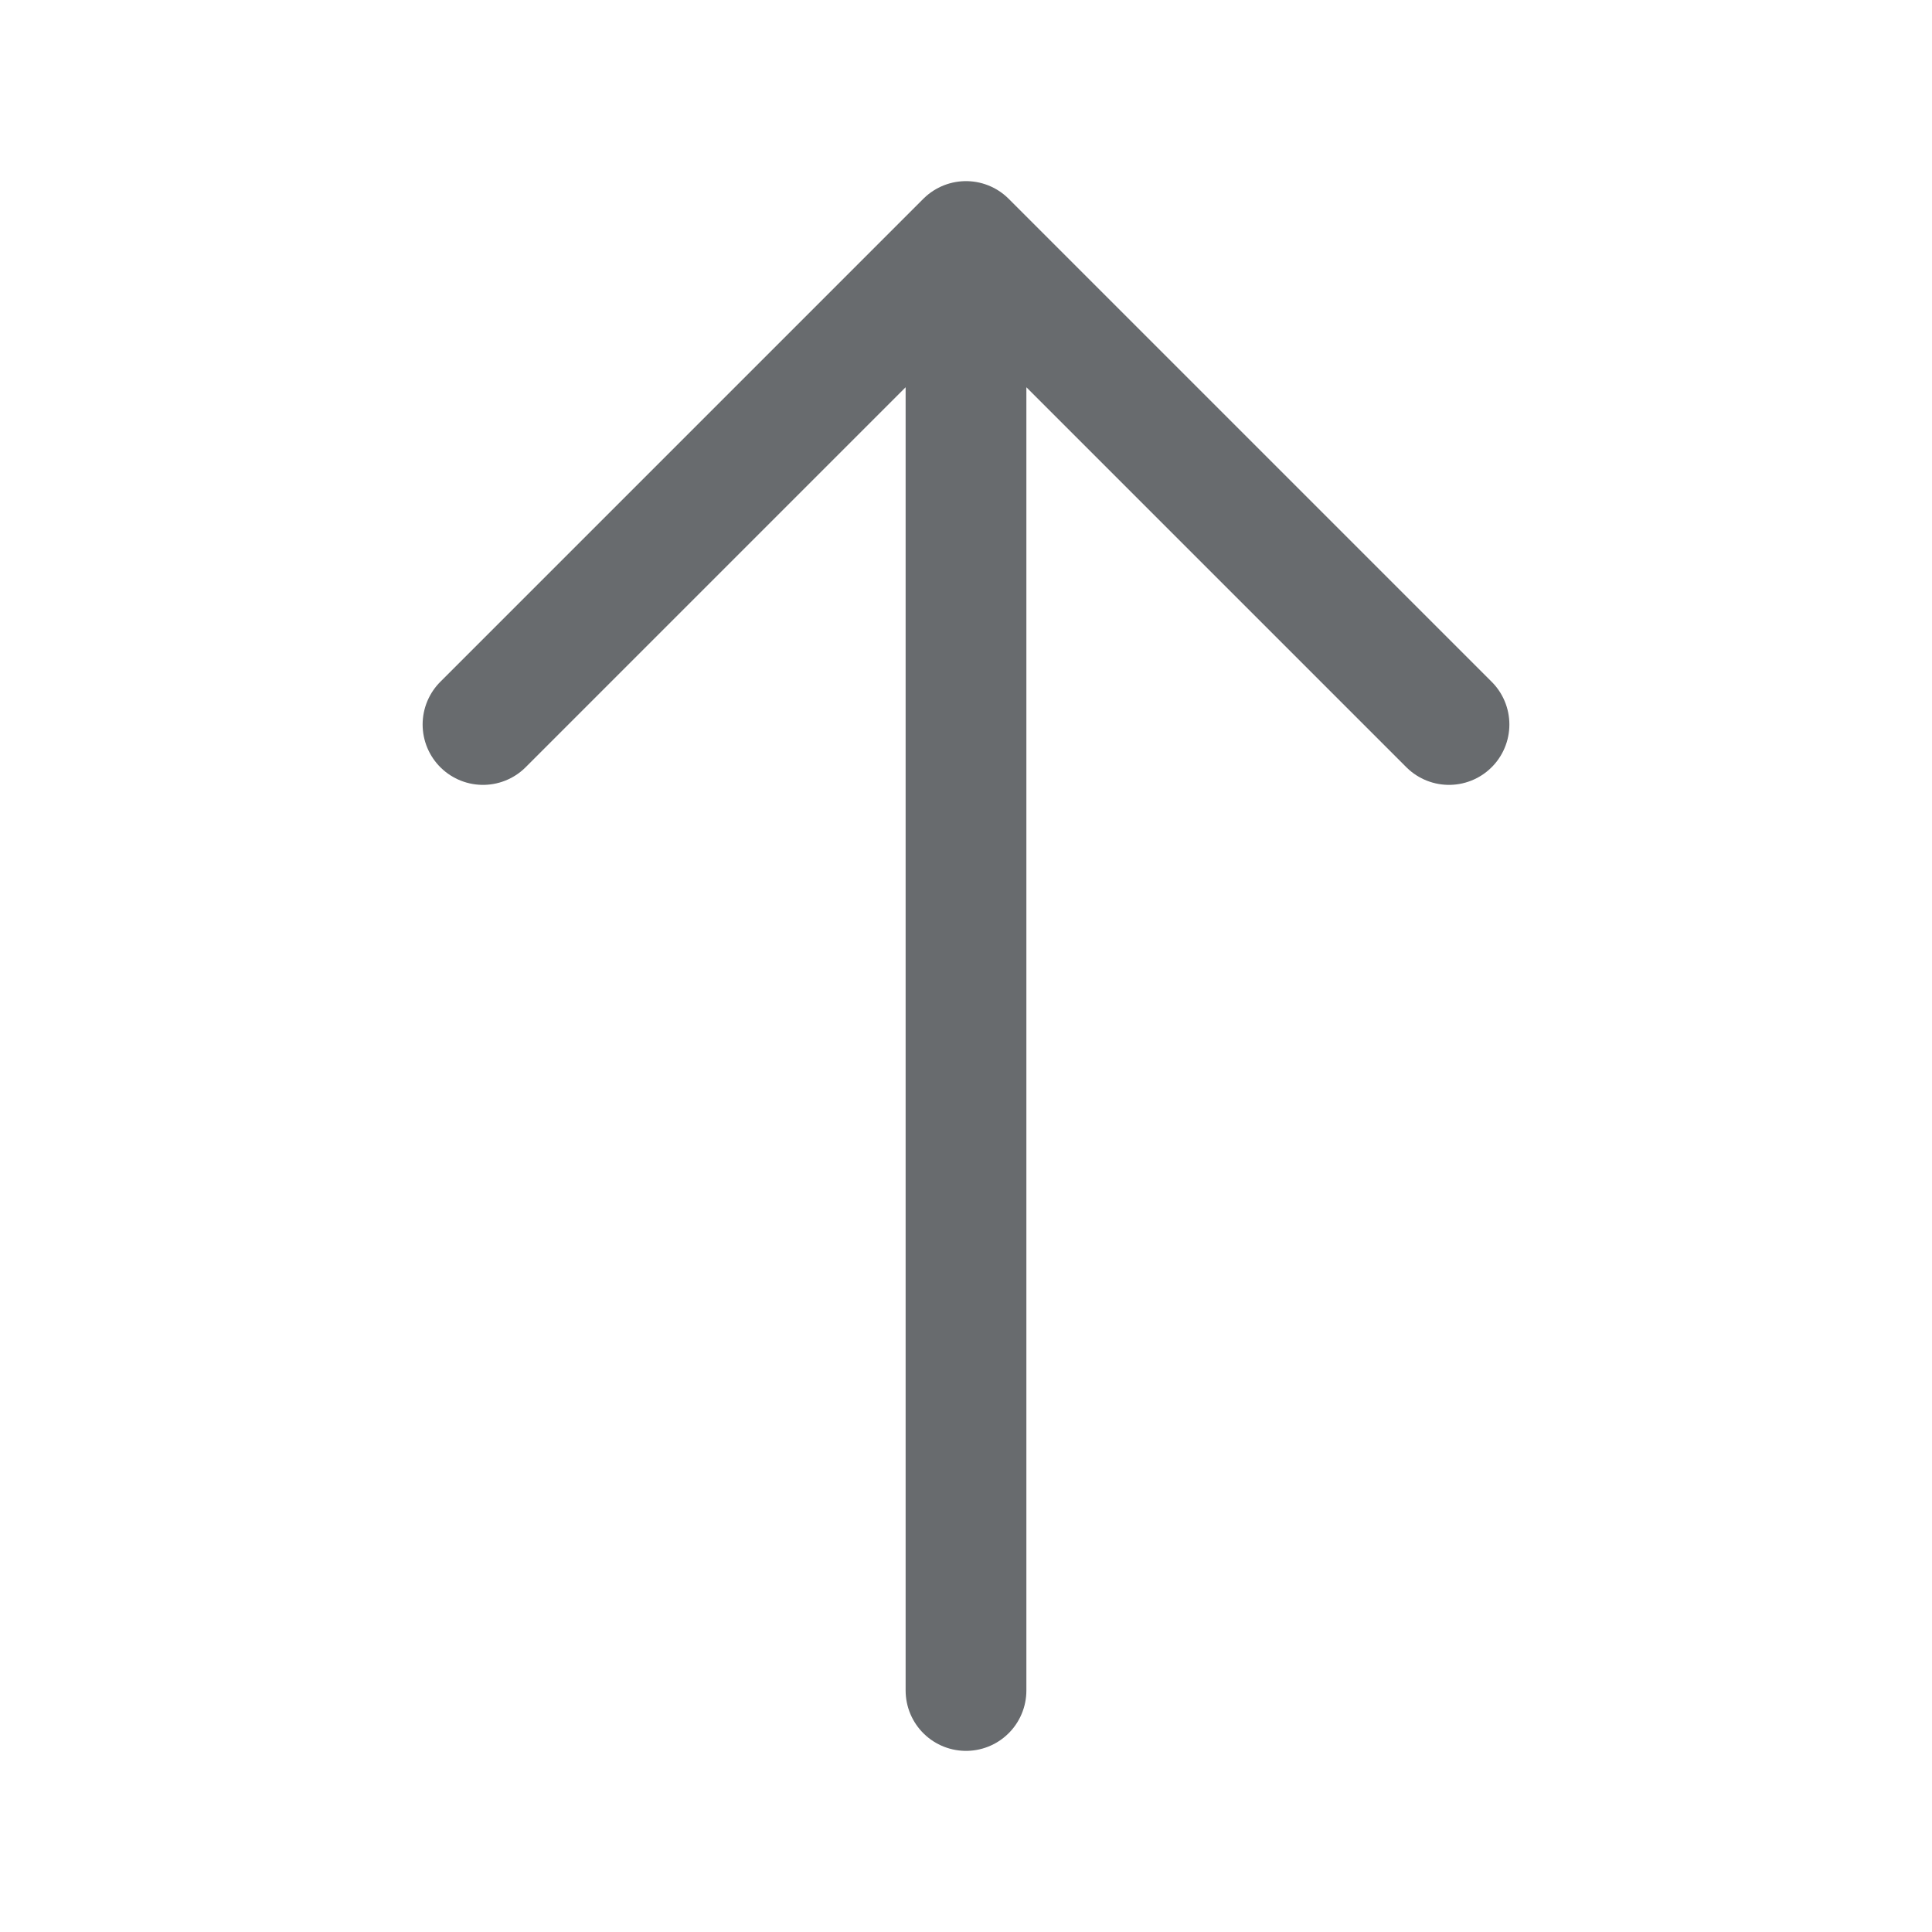
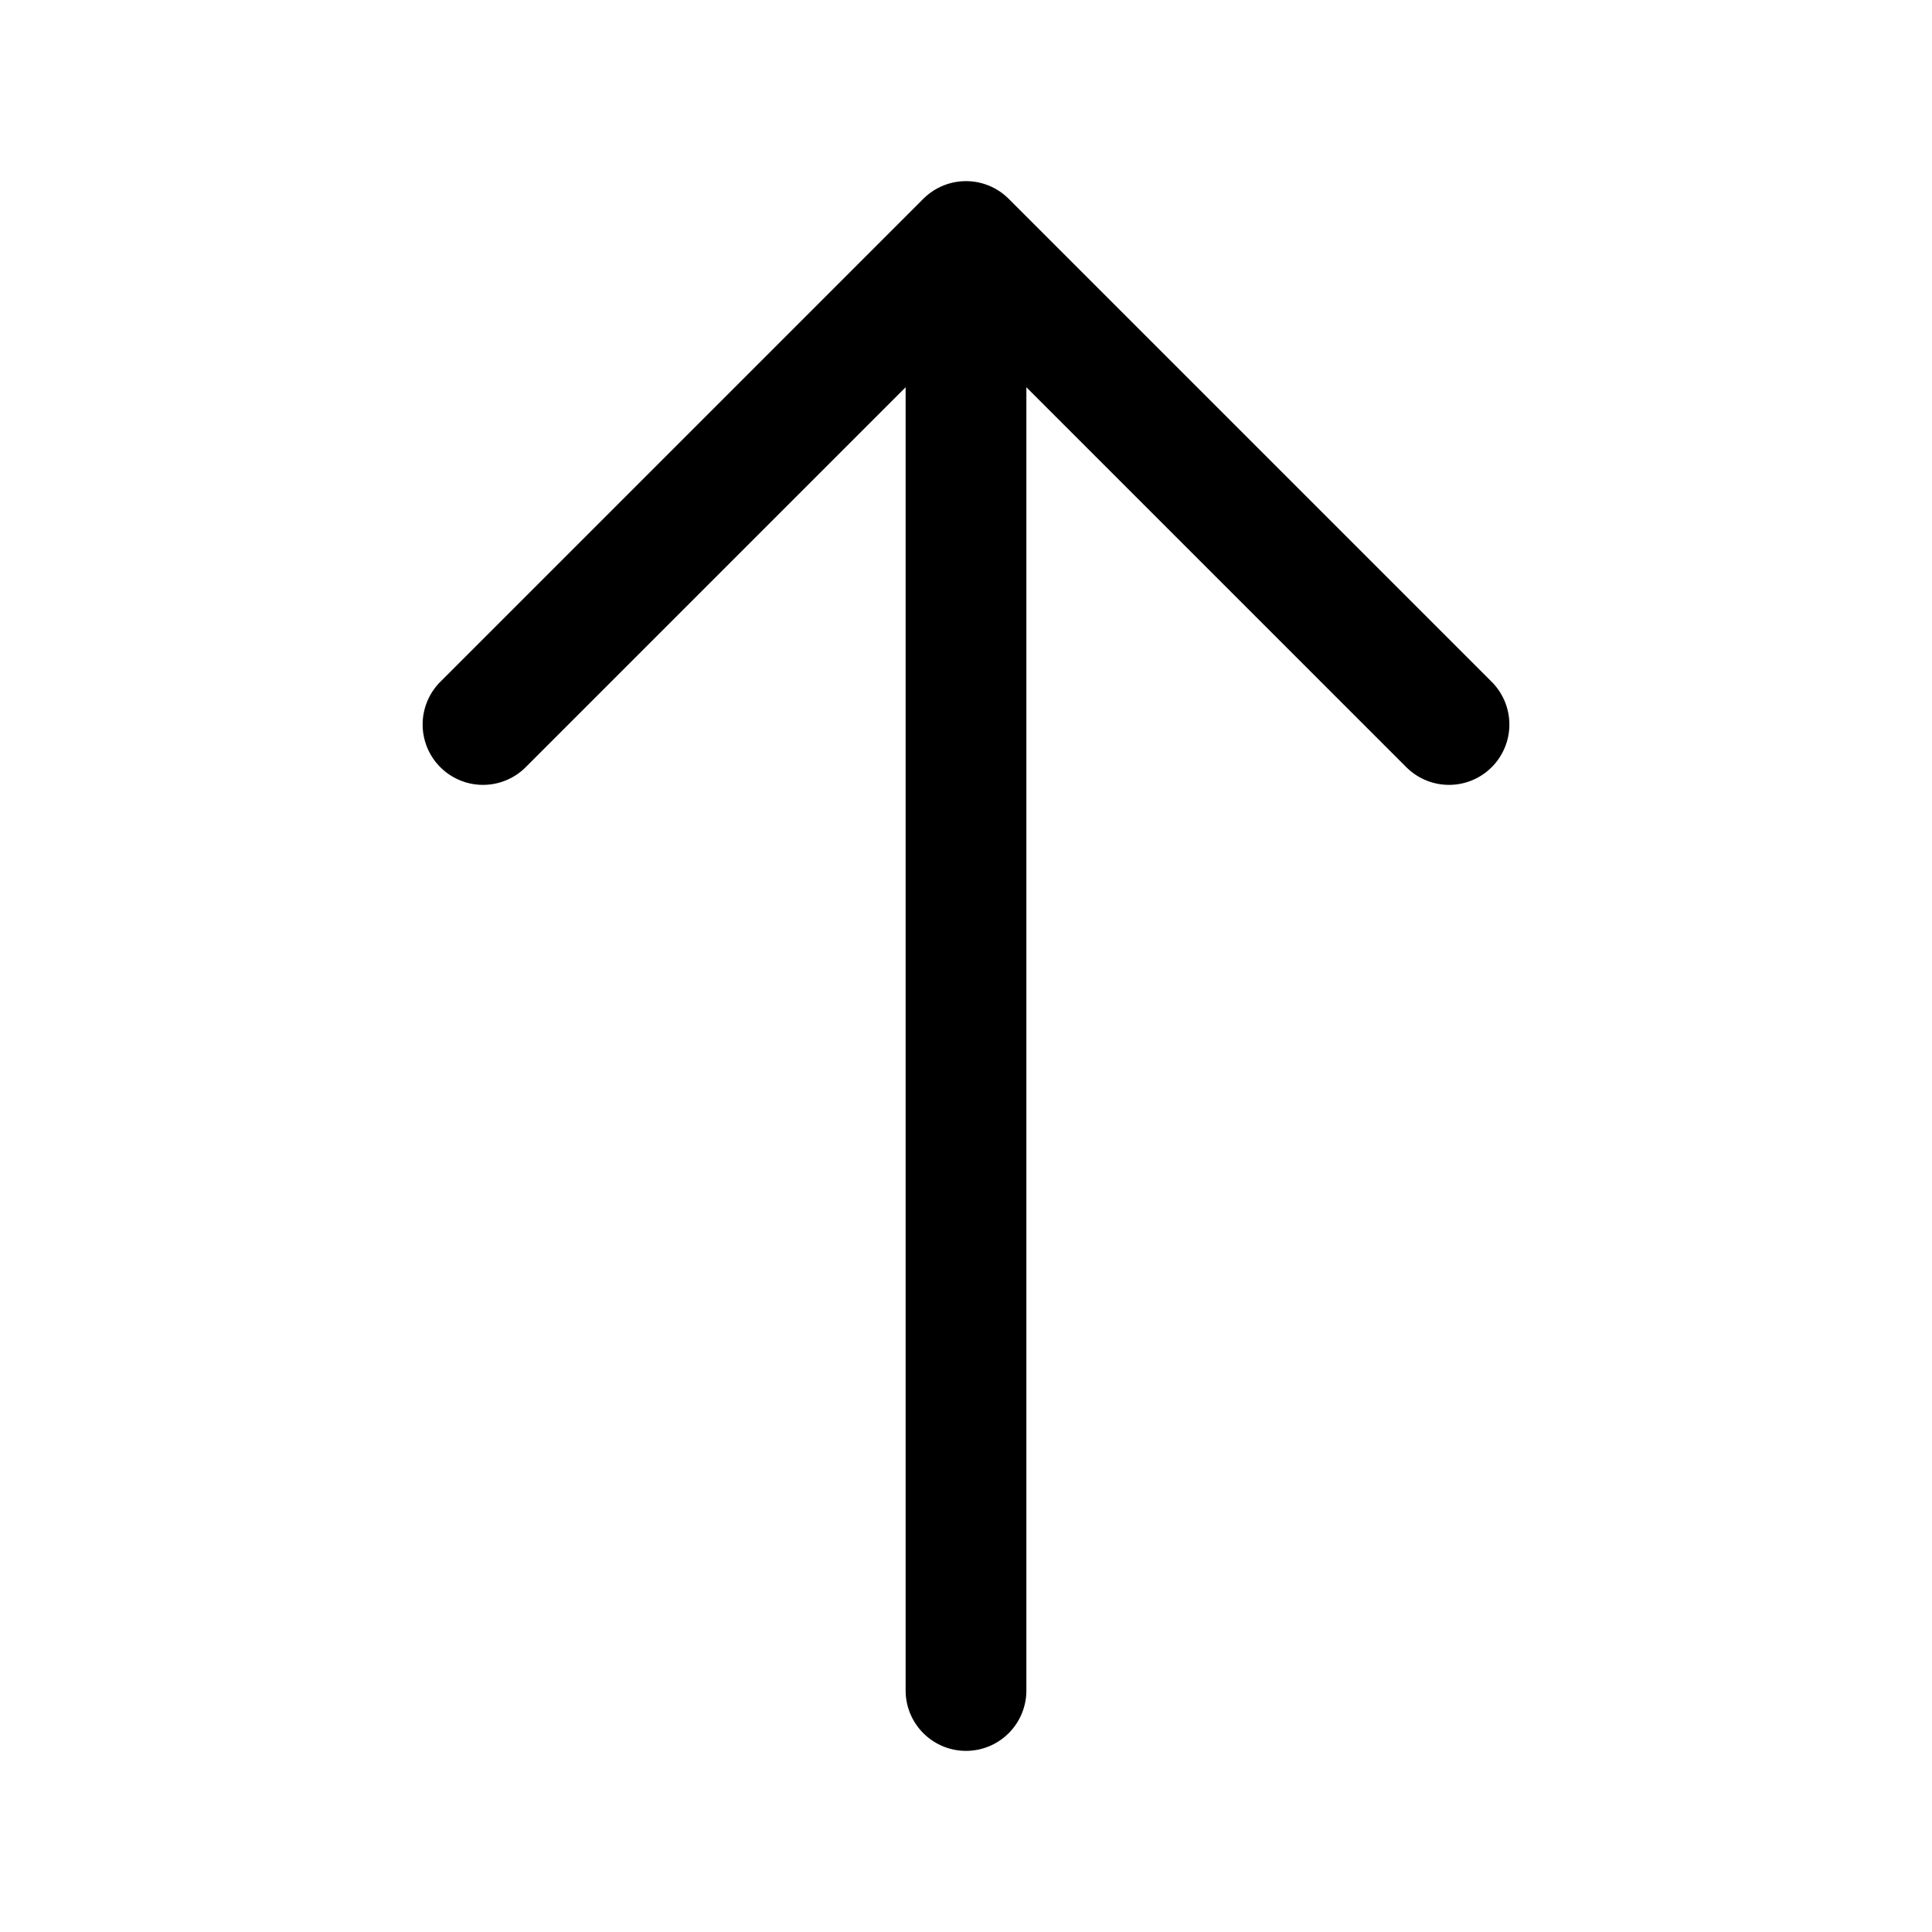
<svg xmlns="http://www.w3.org/2000/svg" width="24" height="24" viewBox="0 0 24 24" fill="none">
-   <path d="M12 3L18 9M12 3L6 9M12 3L12 21" stroke="#686B6E" stroke-width="1.5" stroke-linecap="round" stroke-linejoin="round" />
+   <path d="M12 3L18 9M12 3L6 9M12 3L12 21" stroke="currentColor" stroke-width="1.5" stroke-linecap="round" stroke-linejoin="round" />
</svg>
